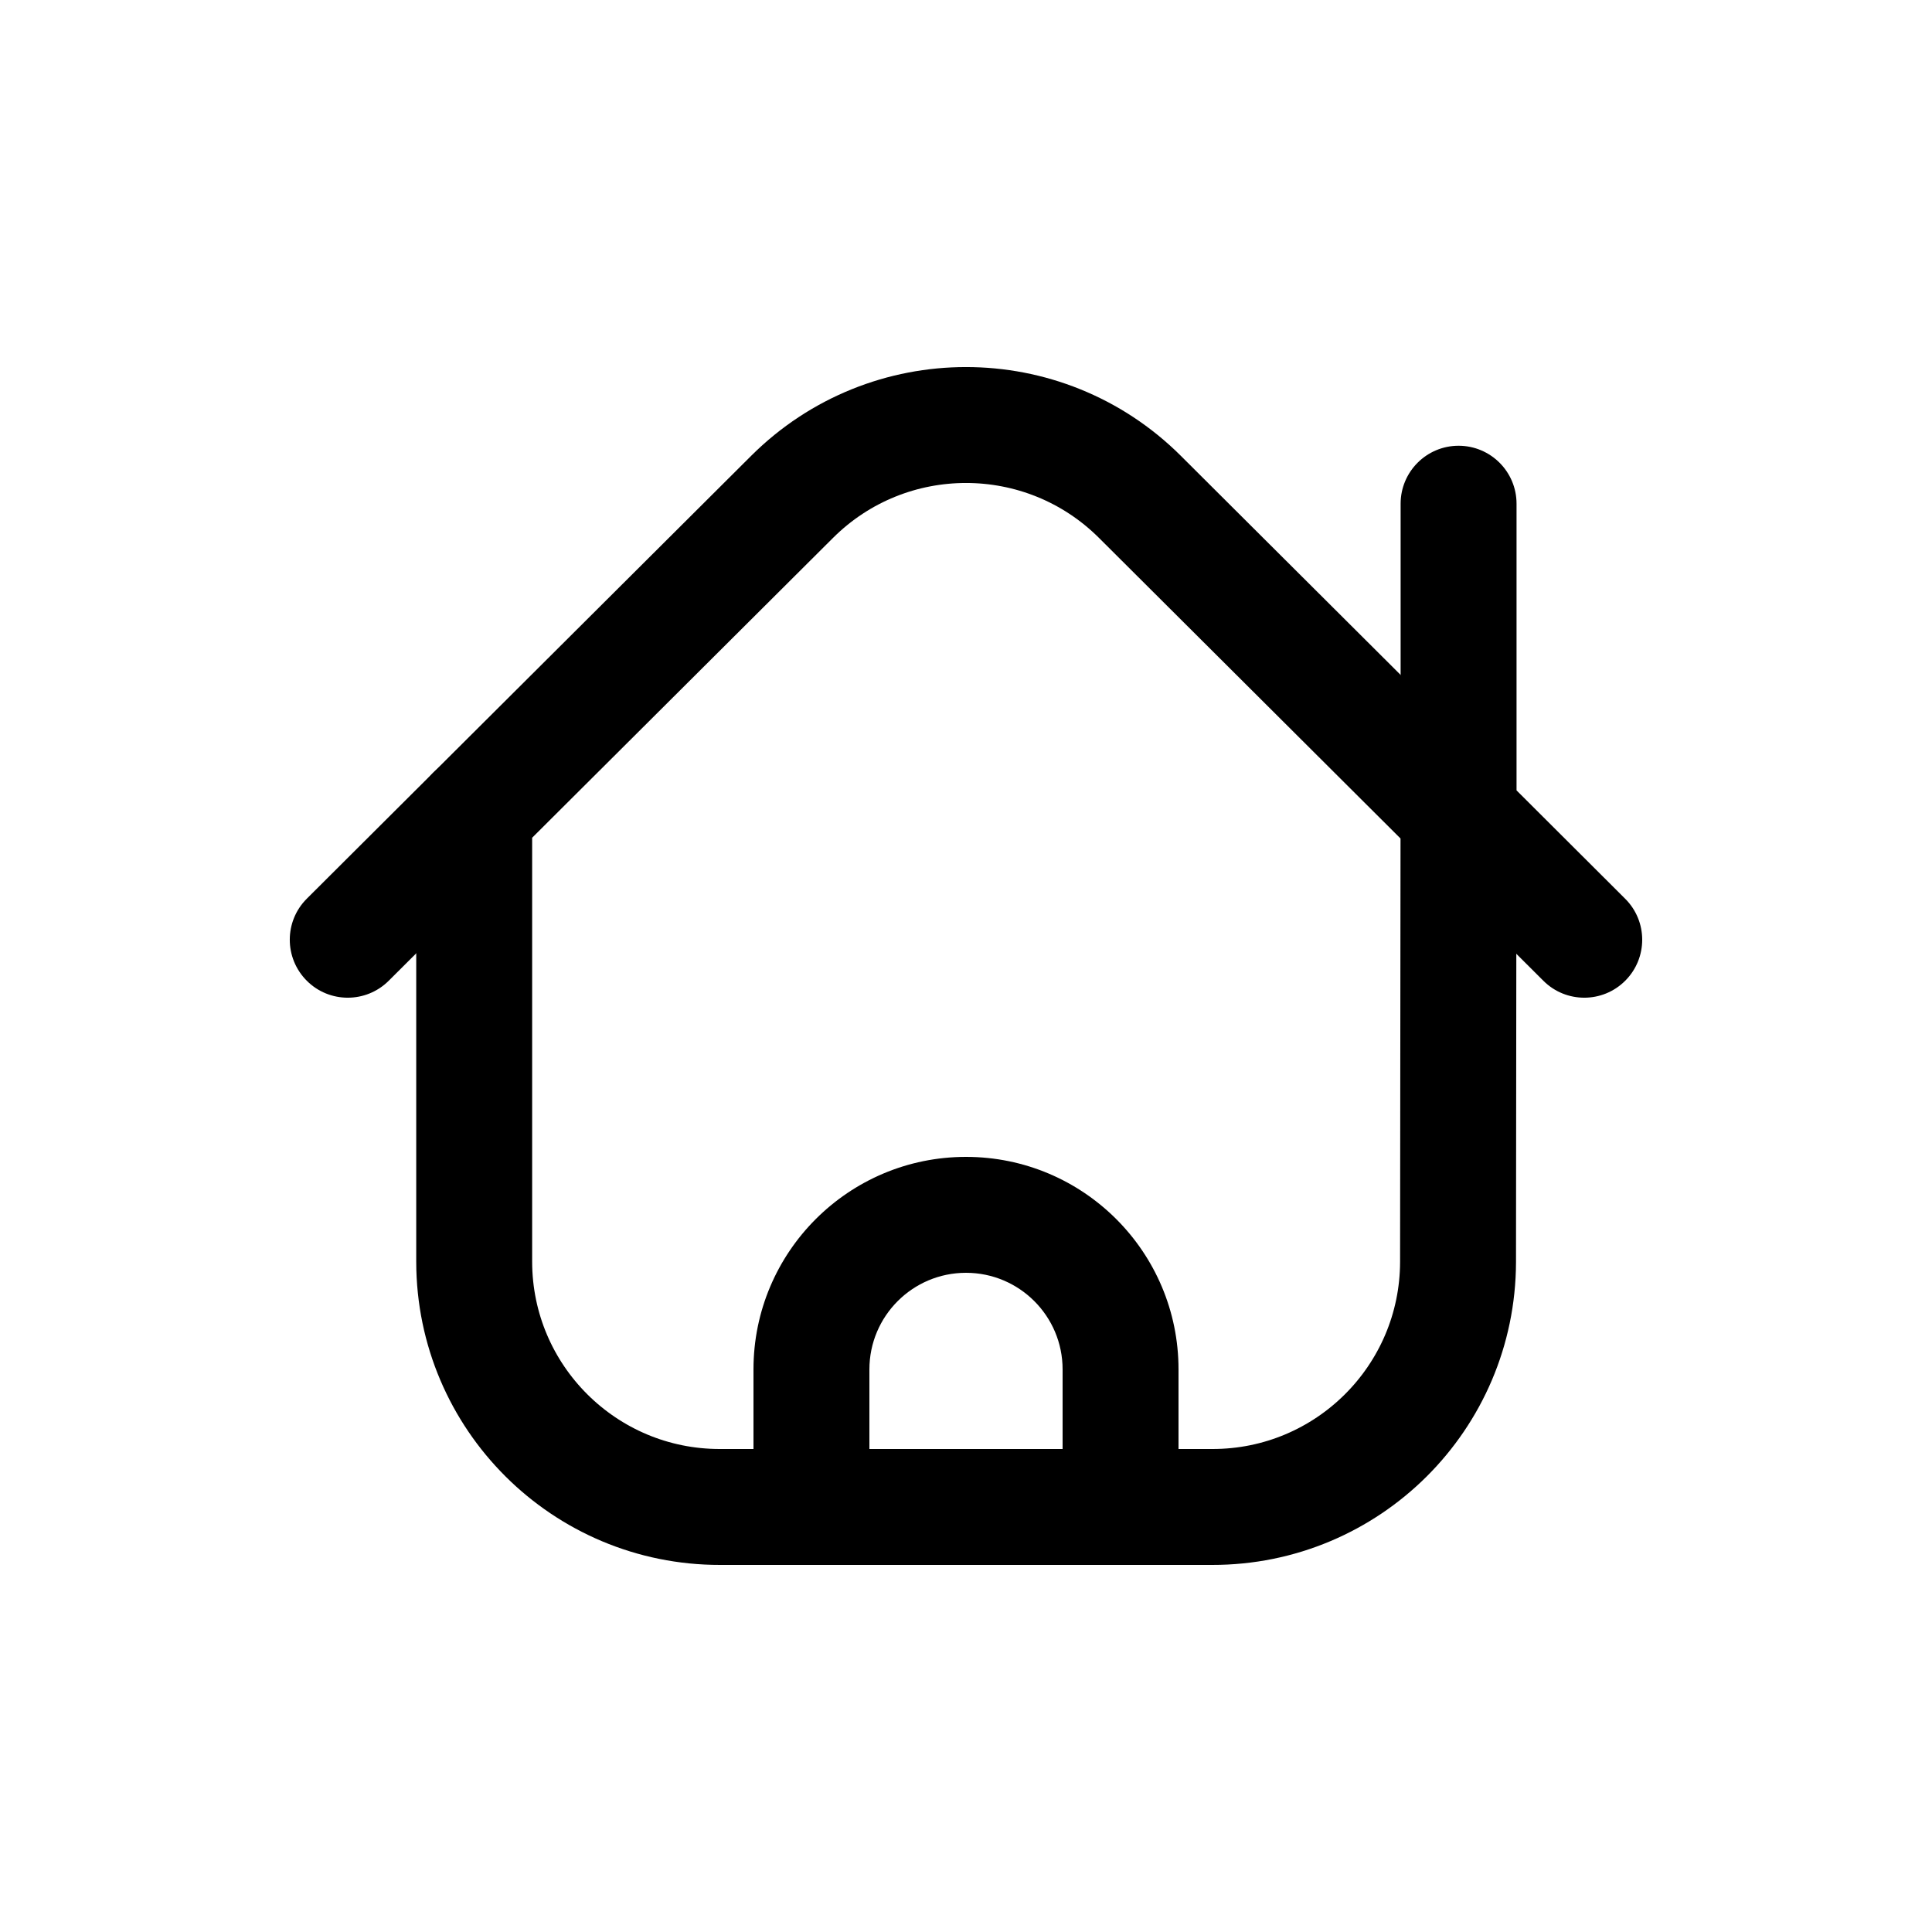
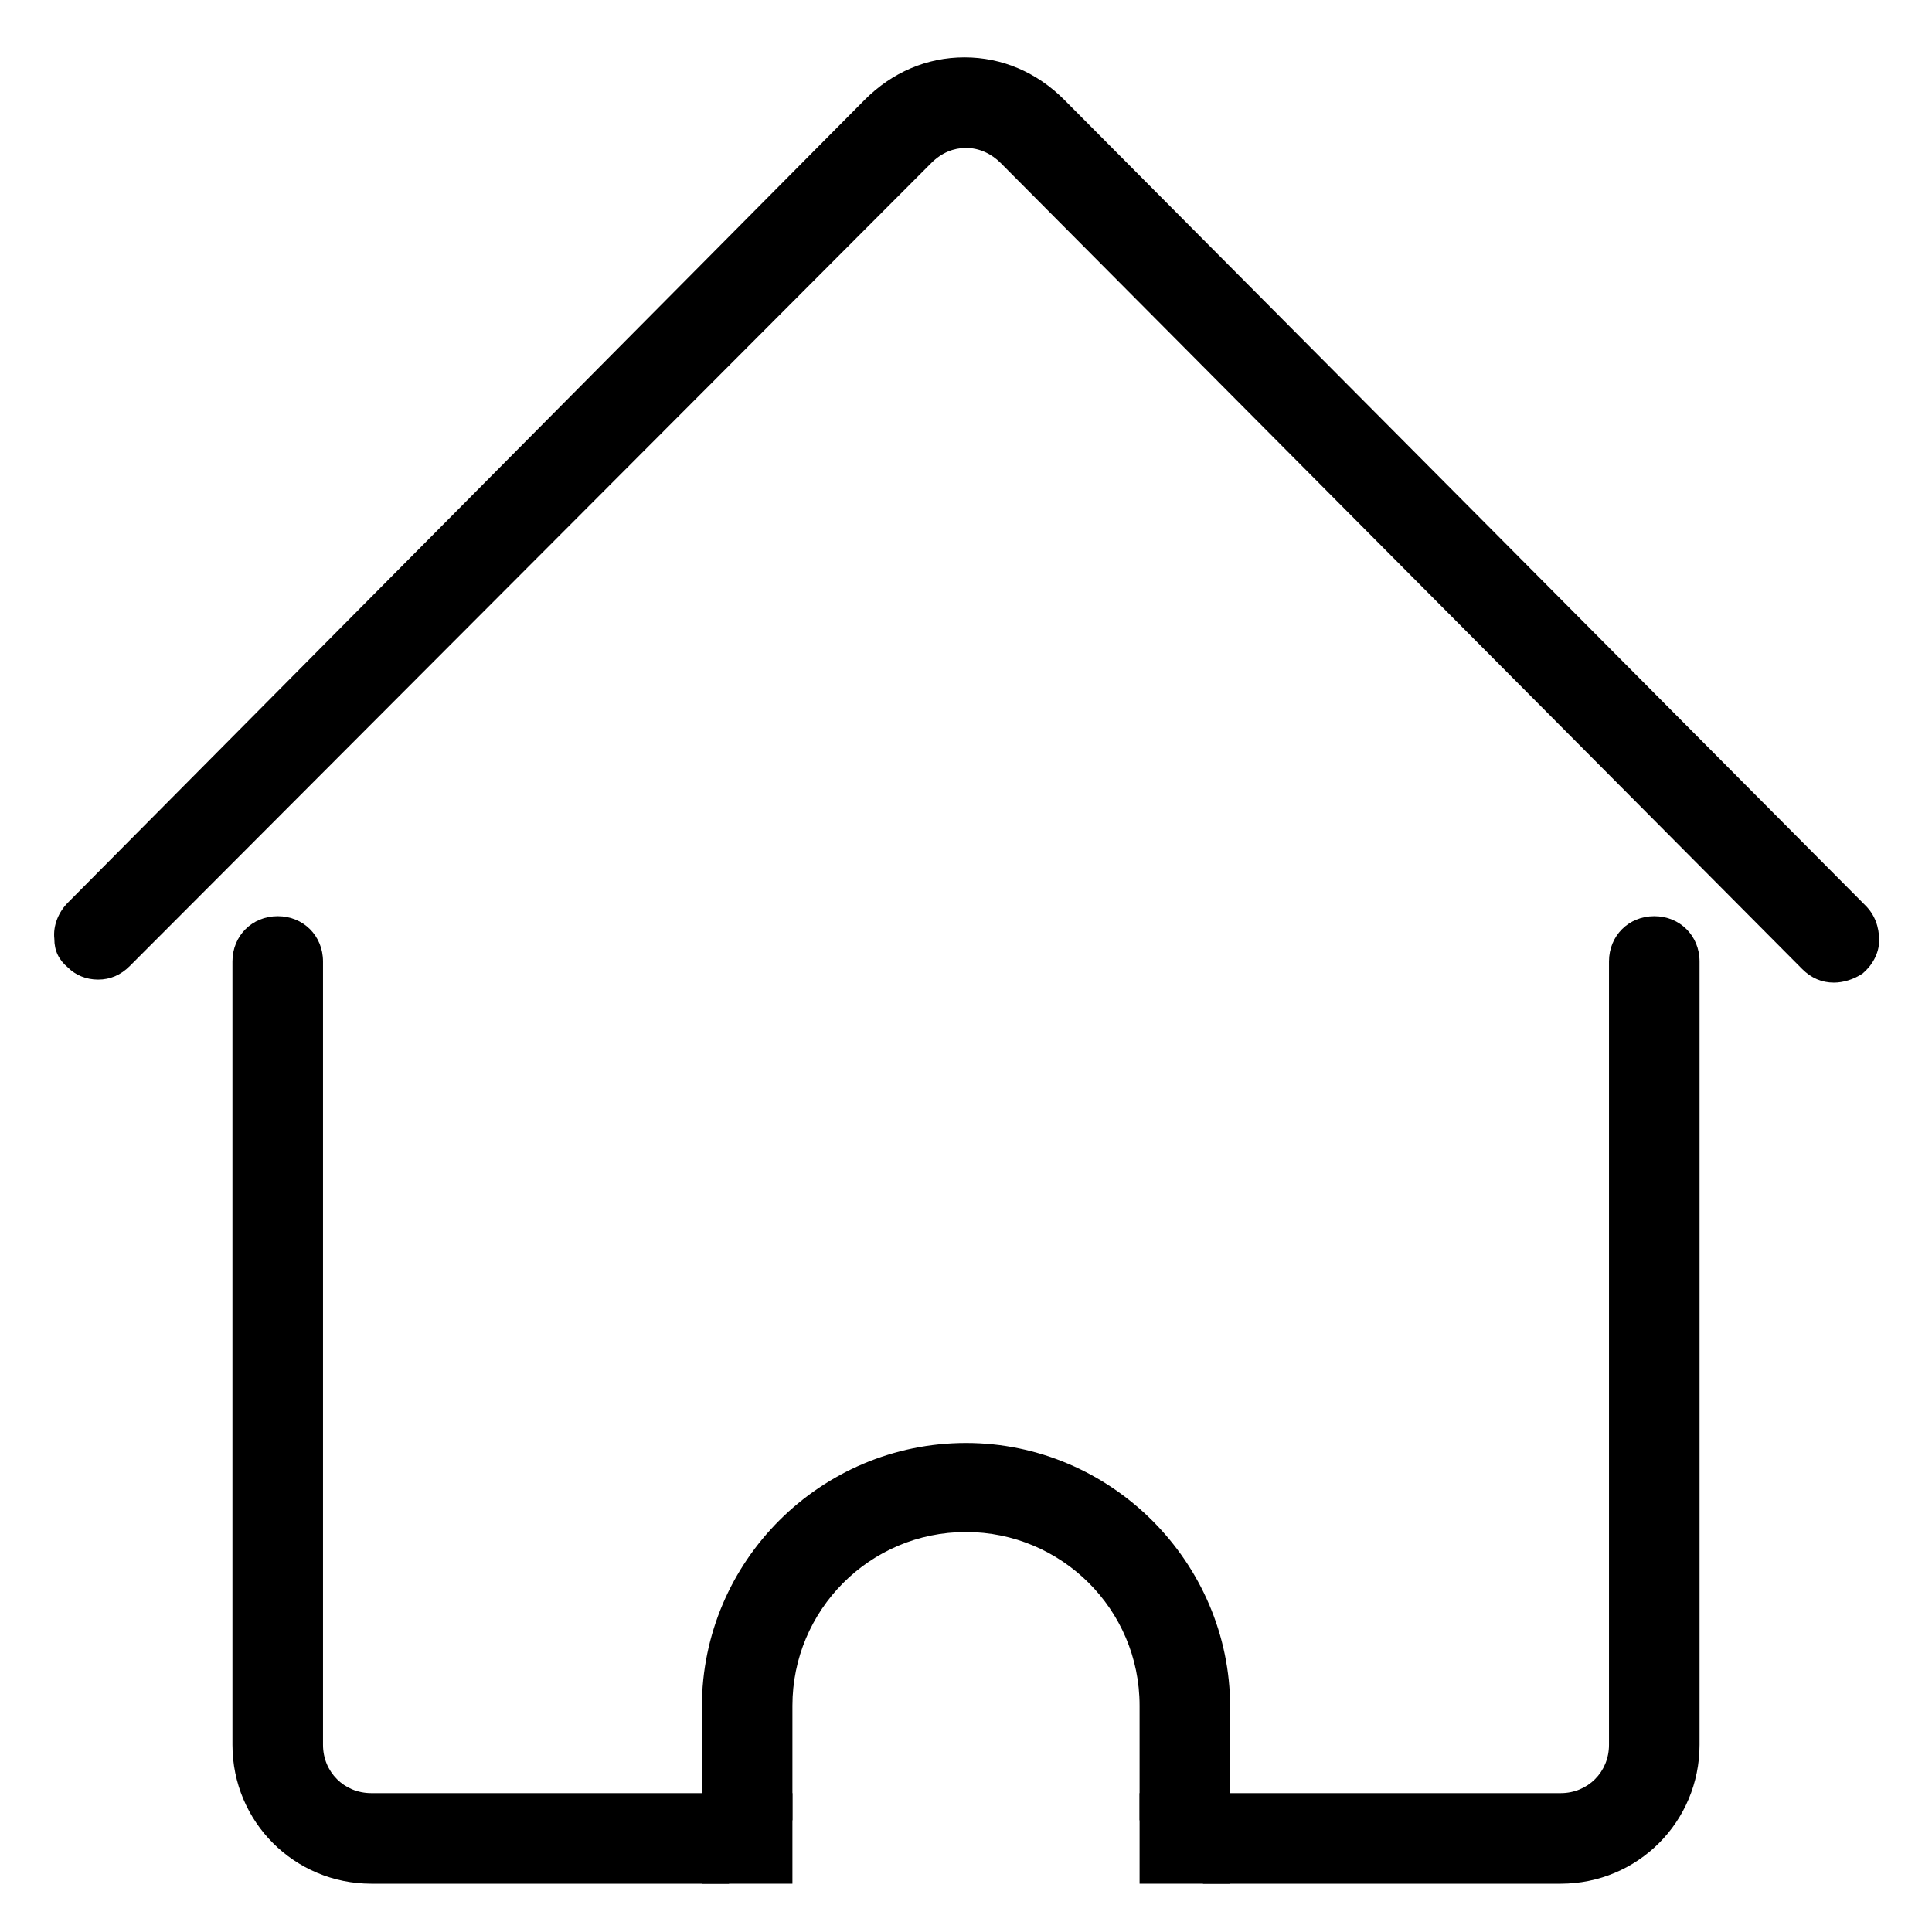
- <svg xmlns="http://www.w3.org/2000/svg" width="800px" height="800px" viewBox="0 -0.5 25 25" fill="none">
-   <path fill-rule="evenodd" clip-rule="evenodd" d="M18.867 15.832L18.873 10.039L14.75 5.929C13.506 4.69 11.494 4.69 10.25 5.929L6.136 10.029V15.829C6.139 17.583 7.564 19.003 9.318 19H15.685C17.438 19.003 18.862 17.585 18.867 15.832Z" stroke="#000000" stroke-width="1.5" stroke-linecap="round" stroke-linejoin="round" />
-   <path d="M19.624 6.018C19.624 5.604 19.288 5.268 18.874 5.268C18.46 5.268 18.124 5.604 18.124 6.018H19.624ZM18.874 10.039H18.124C18.124 10.238 18.203 10.43 18.345 10.57L18.874 10.039ZM19.971 12.191C20.264 12.484 20.739 12.483 21.031 12.19C21.324 11.896 21.323 11.421 21.029 11.129L19.971 12.191ZM6.666 10.56C6.959 10.268 6.96 9.793 6.667 9.5C6.375 9.206 5.9 9.205 5.606 9.498L6.666 10.56ZM3.97 11.129C3.677 11.421 3.676 11.896 3.969 12.19C4.261 12.483 4.736 12.484 5.03 12.191L3.97 11.129ZM13.75 19C13.75 19.414 14.086 19.75 14.5 19.75C14.914 19.75 15.25 19.414 15.25 19H13.75ZM9.75 19C9.75 19.414 10.086 19.75 10.5 19.75C10.914 19.75 11.25 19.414 11.25 19H9.75ZM18.124 6.018V10.039H19.624V6.018H18.124ZM18.345 10.57L19.971 12.191L21.029 11.129L19.404 9.508L18.345 10.57ZM5.606 9.498L3.97 11.129L5.03 12.191L6.666 10.56L5.606 9.498ZM15.25 19V17.22H13.75V19H15.25ZM15.25 17.22C15.25 15.701 14.019 14.47 12.5 14.47V15.97C13.19 15.97 13.75 16.53 13.75 17.22H15.25ZM12.5 14.47C10.981 14.47 9.75 15.701 9.75 17.22H11.25C11.25 16.53 11.81 15.97 12.5 15.97V14.47ZM9.75 17.22V19H11.25V17.22H9.75Z" fill="#000000" />
+ <svg xmlns="http://www.w3.org/2000/svg" width="800px" height="800px" viewBox="0 0 1024 1024" fill="#000000" class="icon" version="1.1">
+   <path d="M972 520.8c-6.4 0-12-2.4-16.8-7.2L530.4 86.4c-4.8-4.8-11.2-8-18.4-8-6.4 0-12.8 2.4-18.4 8L68.8 512c-4.8 4.8-10.4 7.2-16.8 7.2s-12-2.4-16-6.4c-4.8-4-7.2-8.8-7.2-15.2-0.8-7.2 2.4-14.4 7.2-19.2L458.4 52.8c14.4-14.4 32.8-22.4 52.8-22.4s38.4 8 52.8 22.4L988.8 480c4.8 4.8 7.2 11.2 7.2 18.4 0 7.2-4 13.6-8.8 17.6-4.8 3.2-10.4 4.8-15.2 4.8z" fill="" />
+   <path d="M637.6 998.4v-33.6h-33.6V904c0-51.2-41.6-92-92-92-51.2 0-92 41.6-92 92v60.8h-33.6v33.6H196.8c-40.8 0-73.6-32.8-73.6-73.6V509.6c0-13.6 10.4-24 24-24s24 10.4 24 24v415.2c0 14.4 11.2 25.6 25.6 25.6h175.2v-45.6c0-77.6 63.2-140 140-140s140 63.2 140 140v45.6h175.2c14.4 0 25.6-11.2 25.6-25.6V509.6c0-13.6 10.4-24 24-24s24 10.4 24 24v415.2c0 40.8-32.8 73.6-73.6 73.6H637.6z" fill="" />
+   <path d="M604 998.4v-48h48v48h-48z m-232 0v-48h48v48h-48z" fill="" />
</svg>
